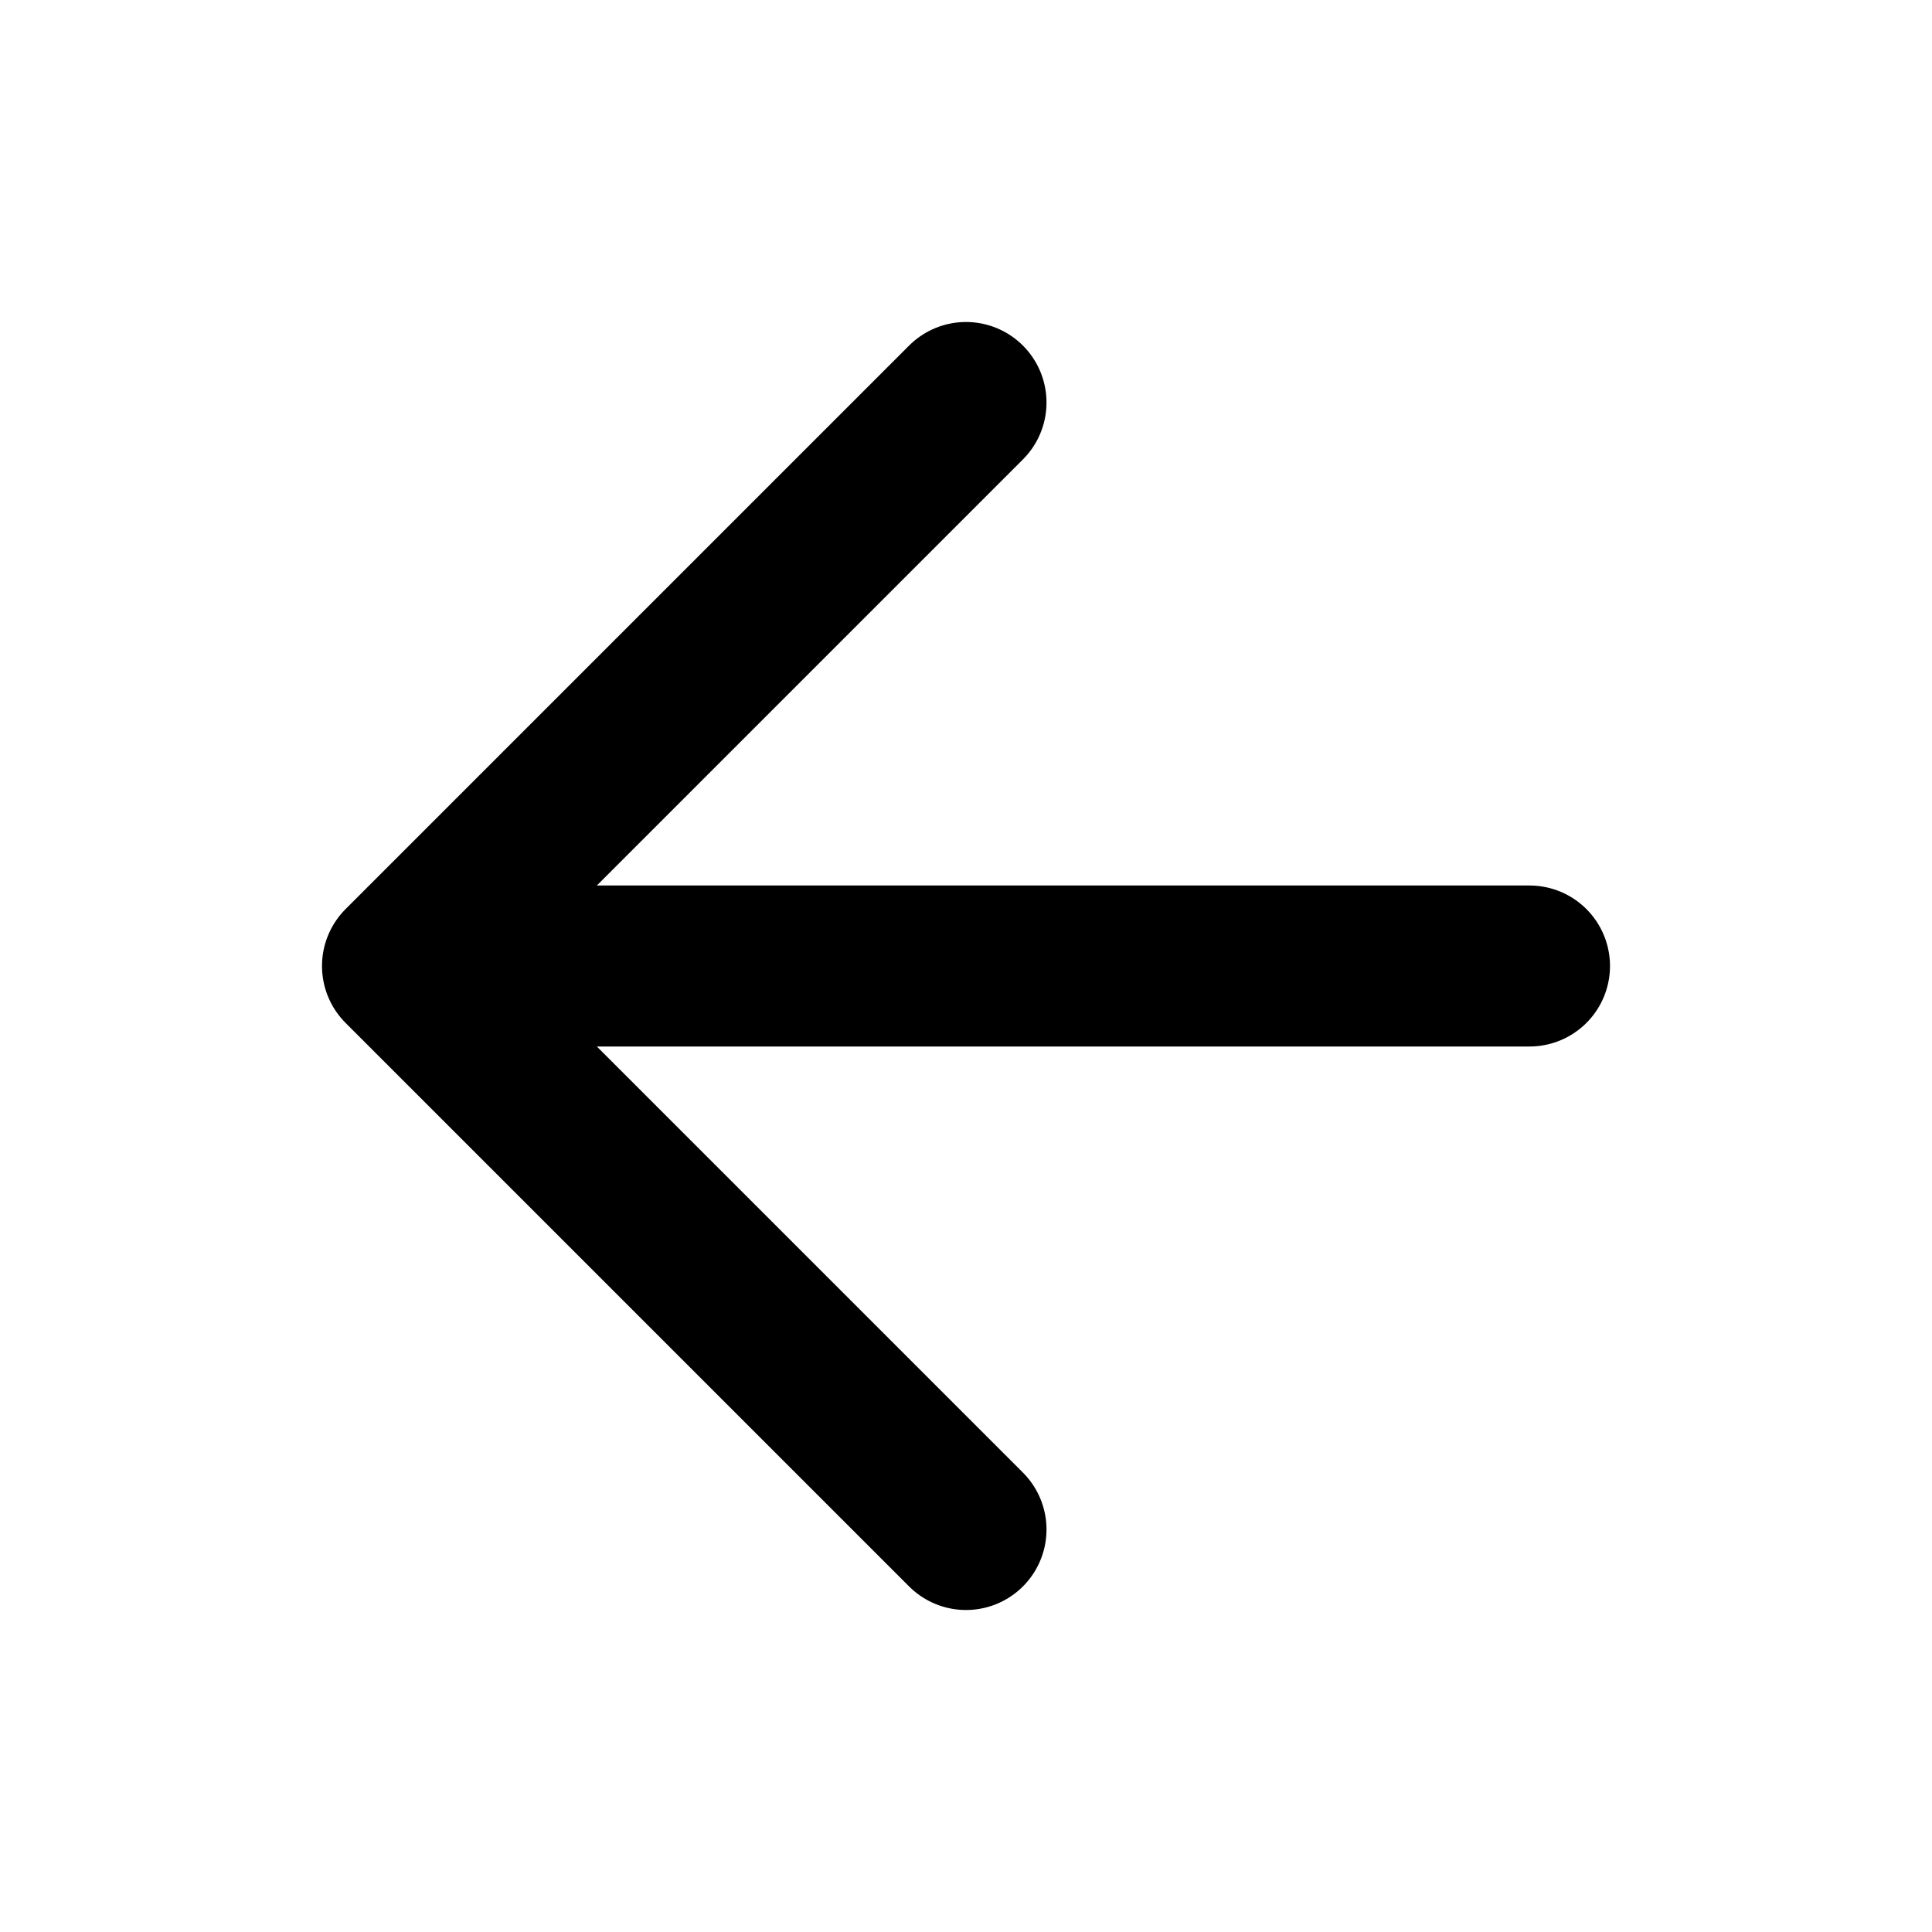
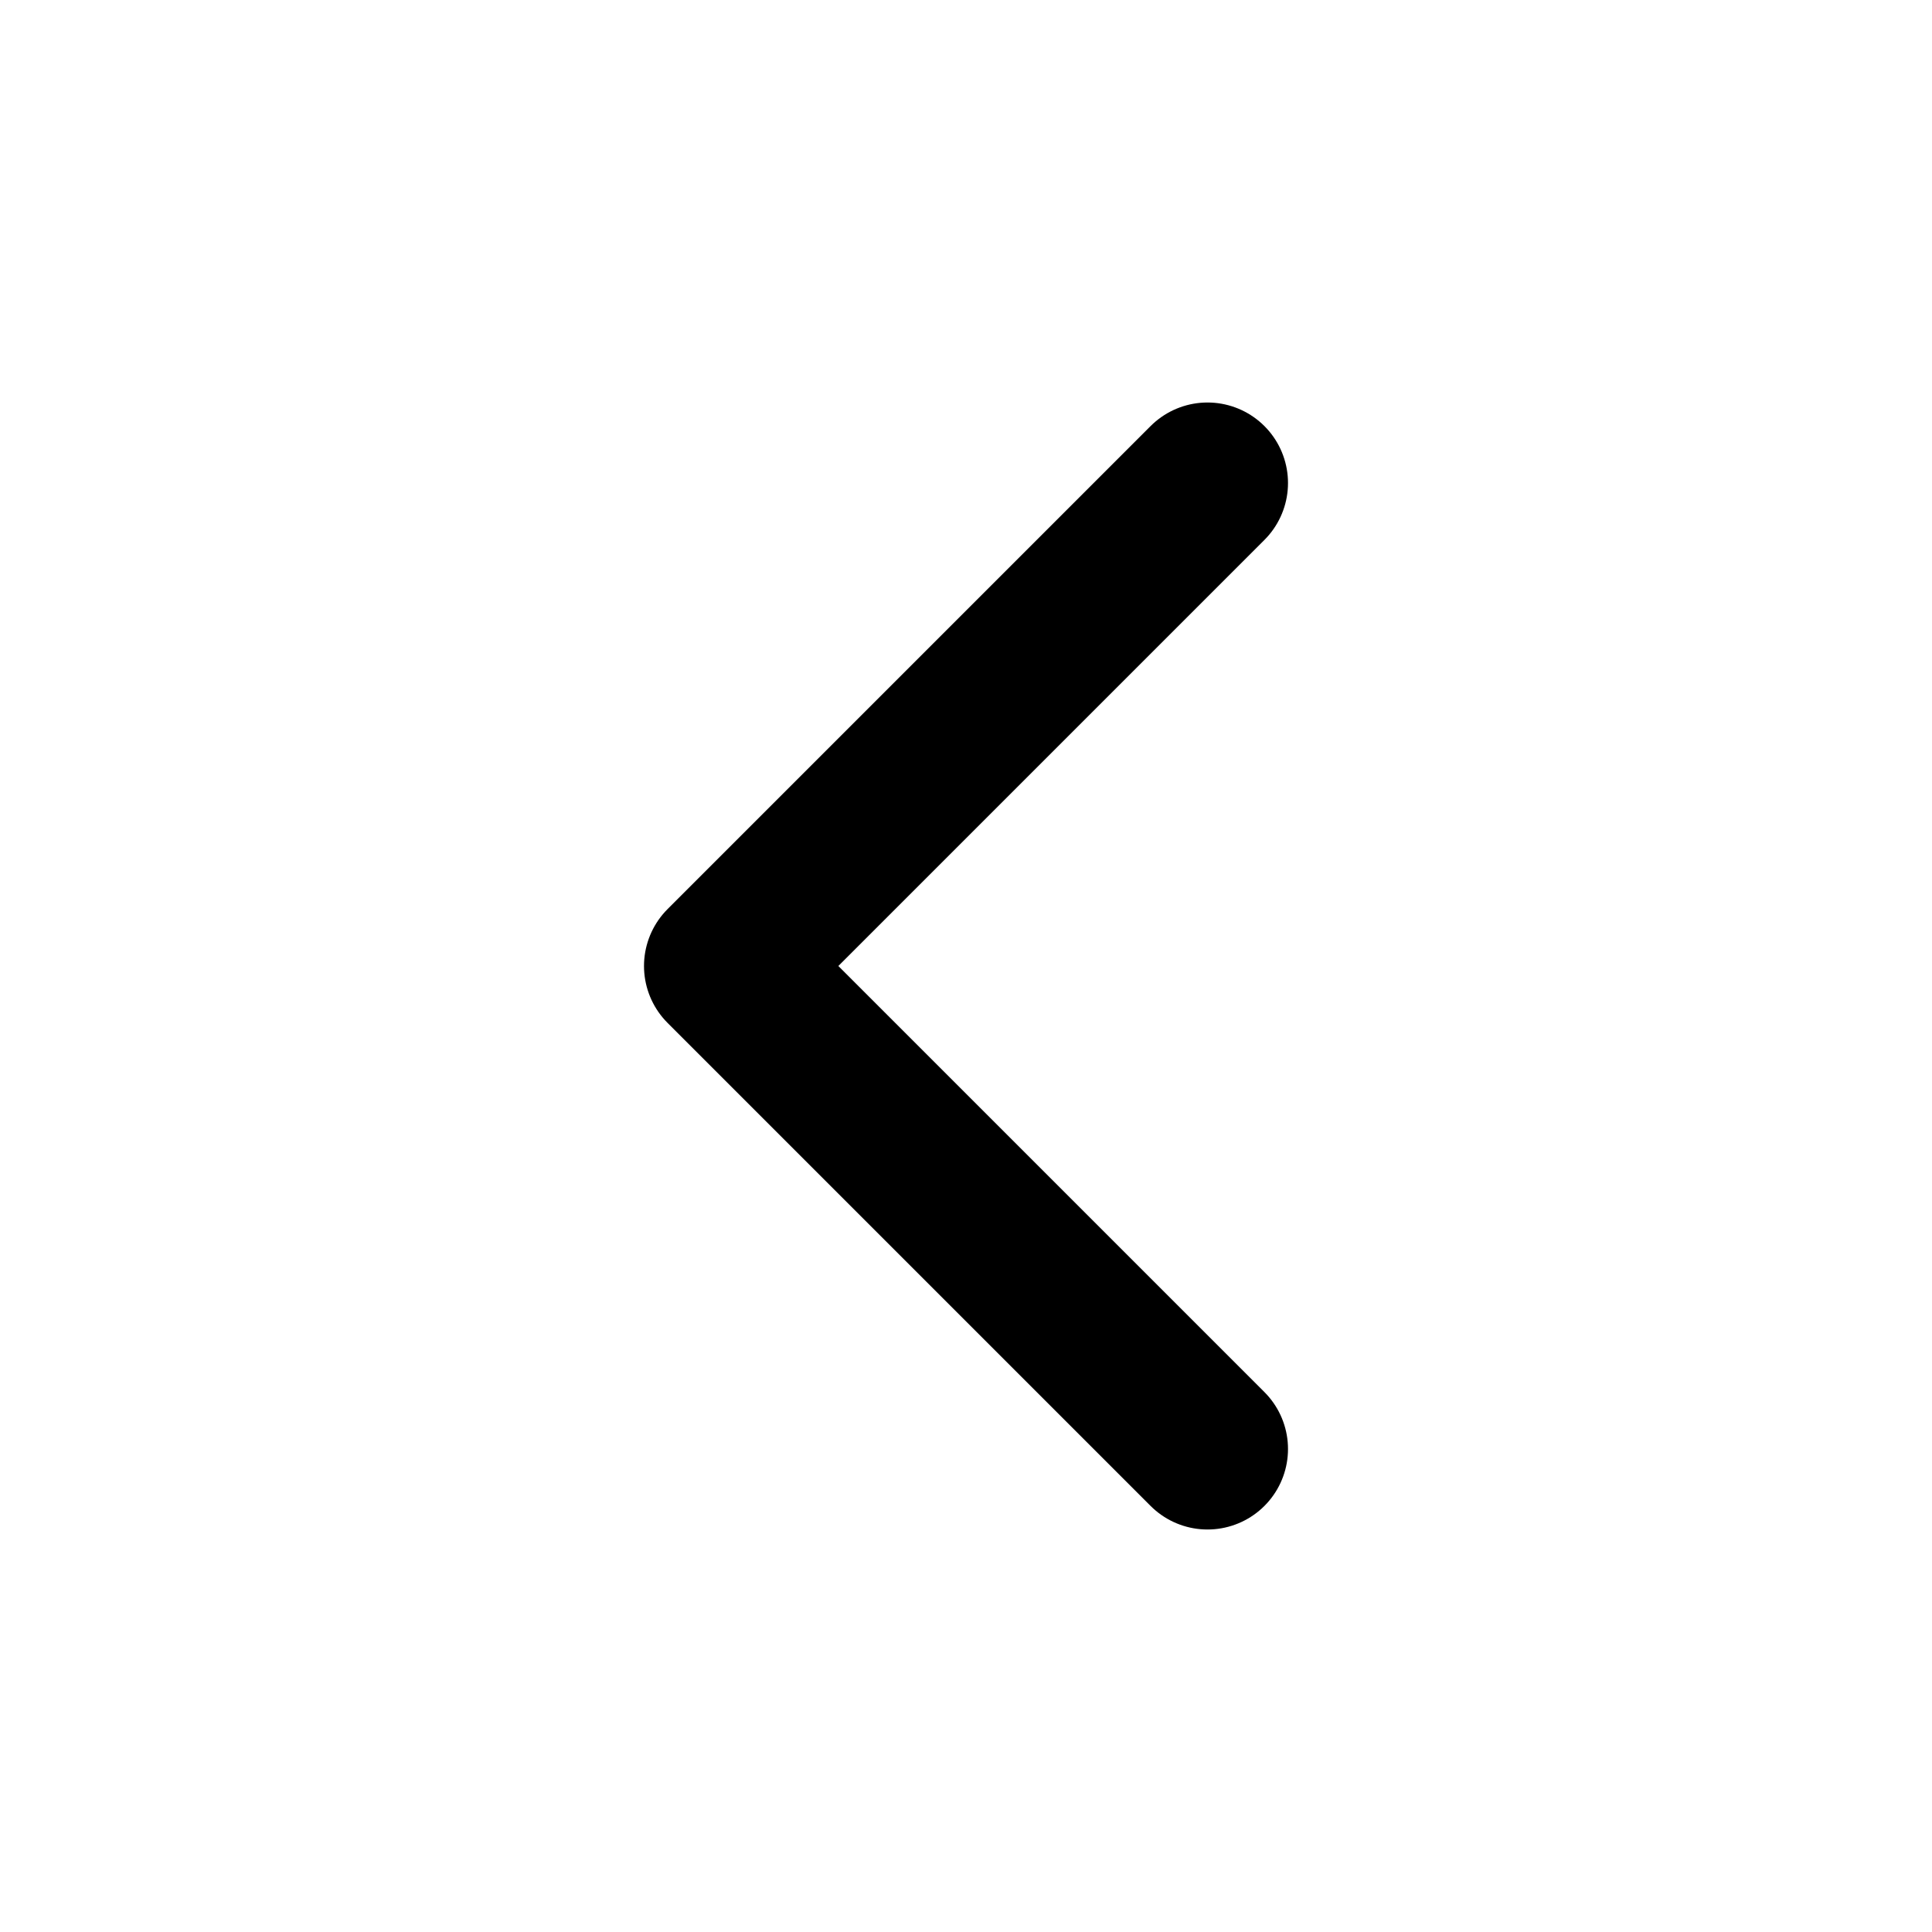
<svg xmlns="http://www.w3.org/2000/svg" viewBox="0 0 24 24" fill="none" stroke="currentColor" stroke-width="2" stroke-linecap="round" stroke-linejoin="round">
-   <path d="M19 12H5M12 19l-7-7 7-7" />
+   <polyline points="15 18 9 12 15 6" />
</svg>
